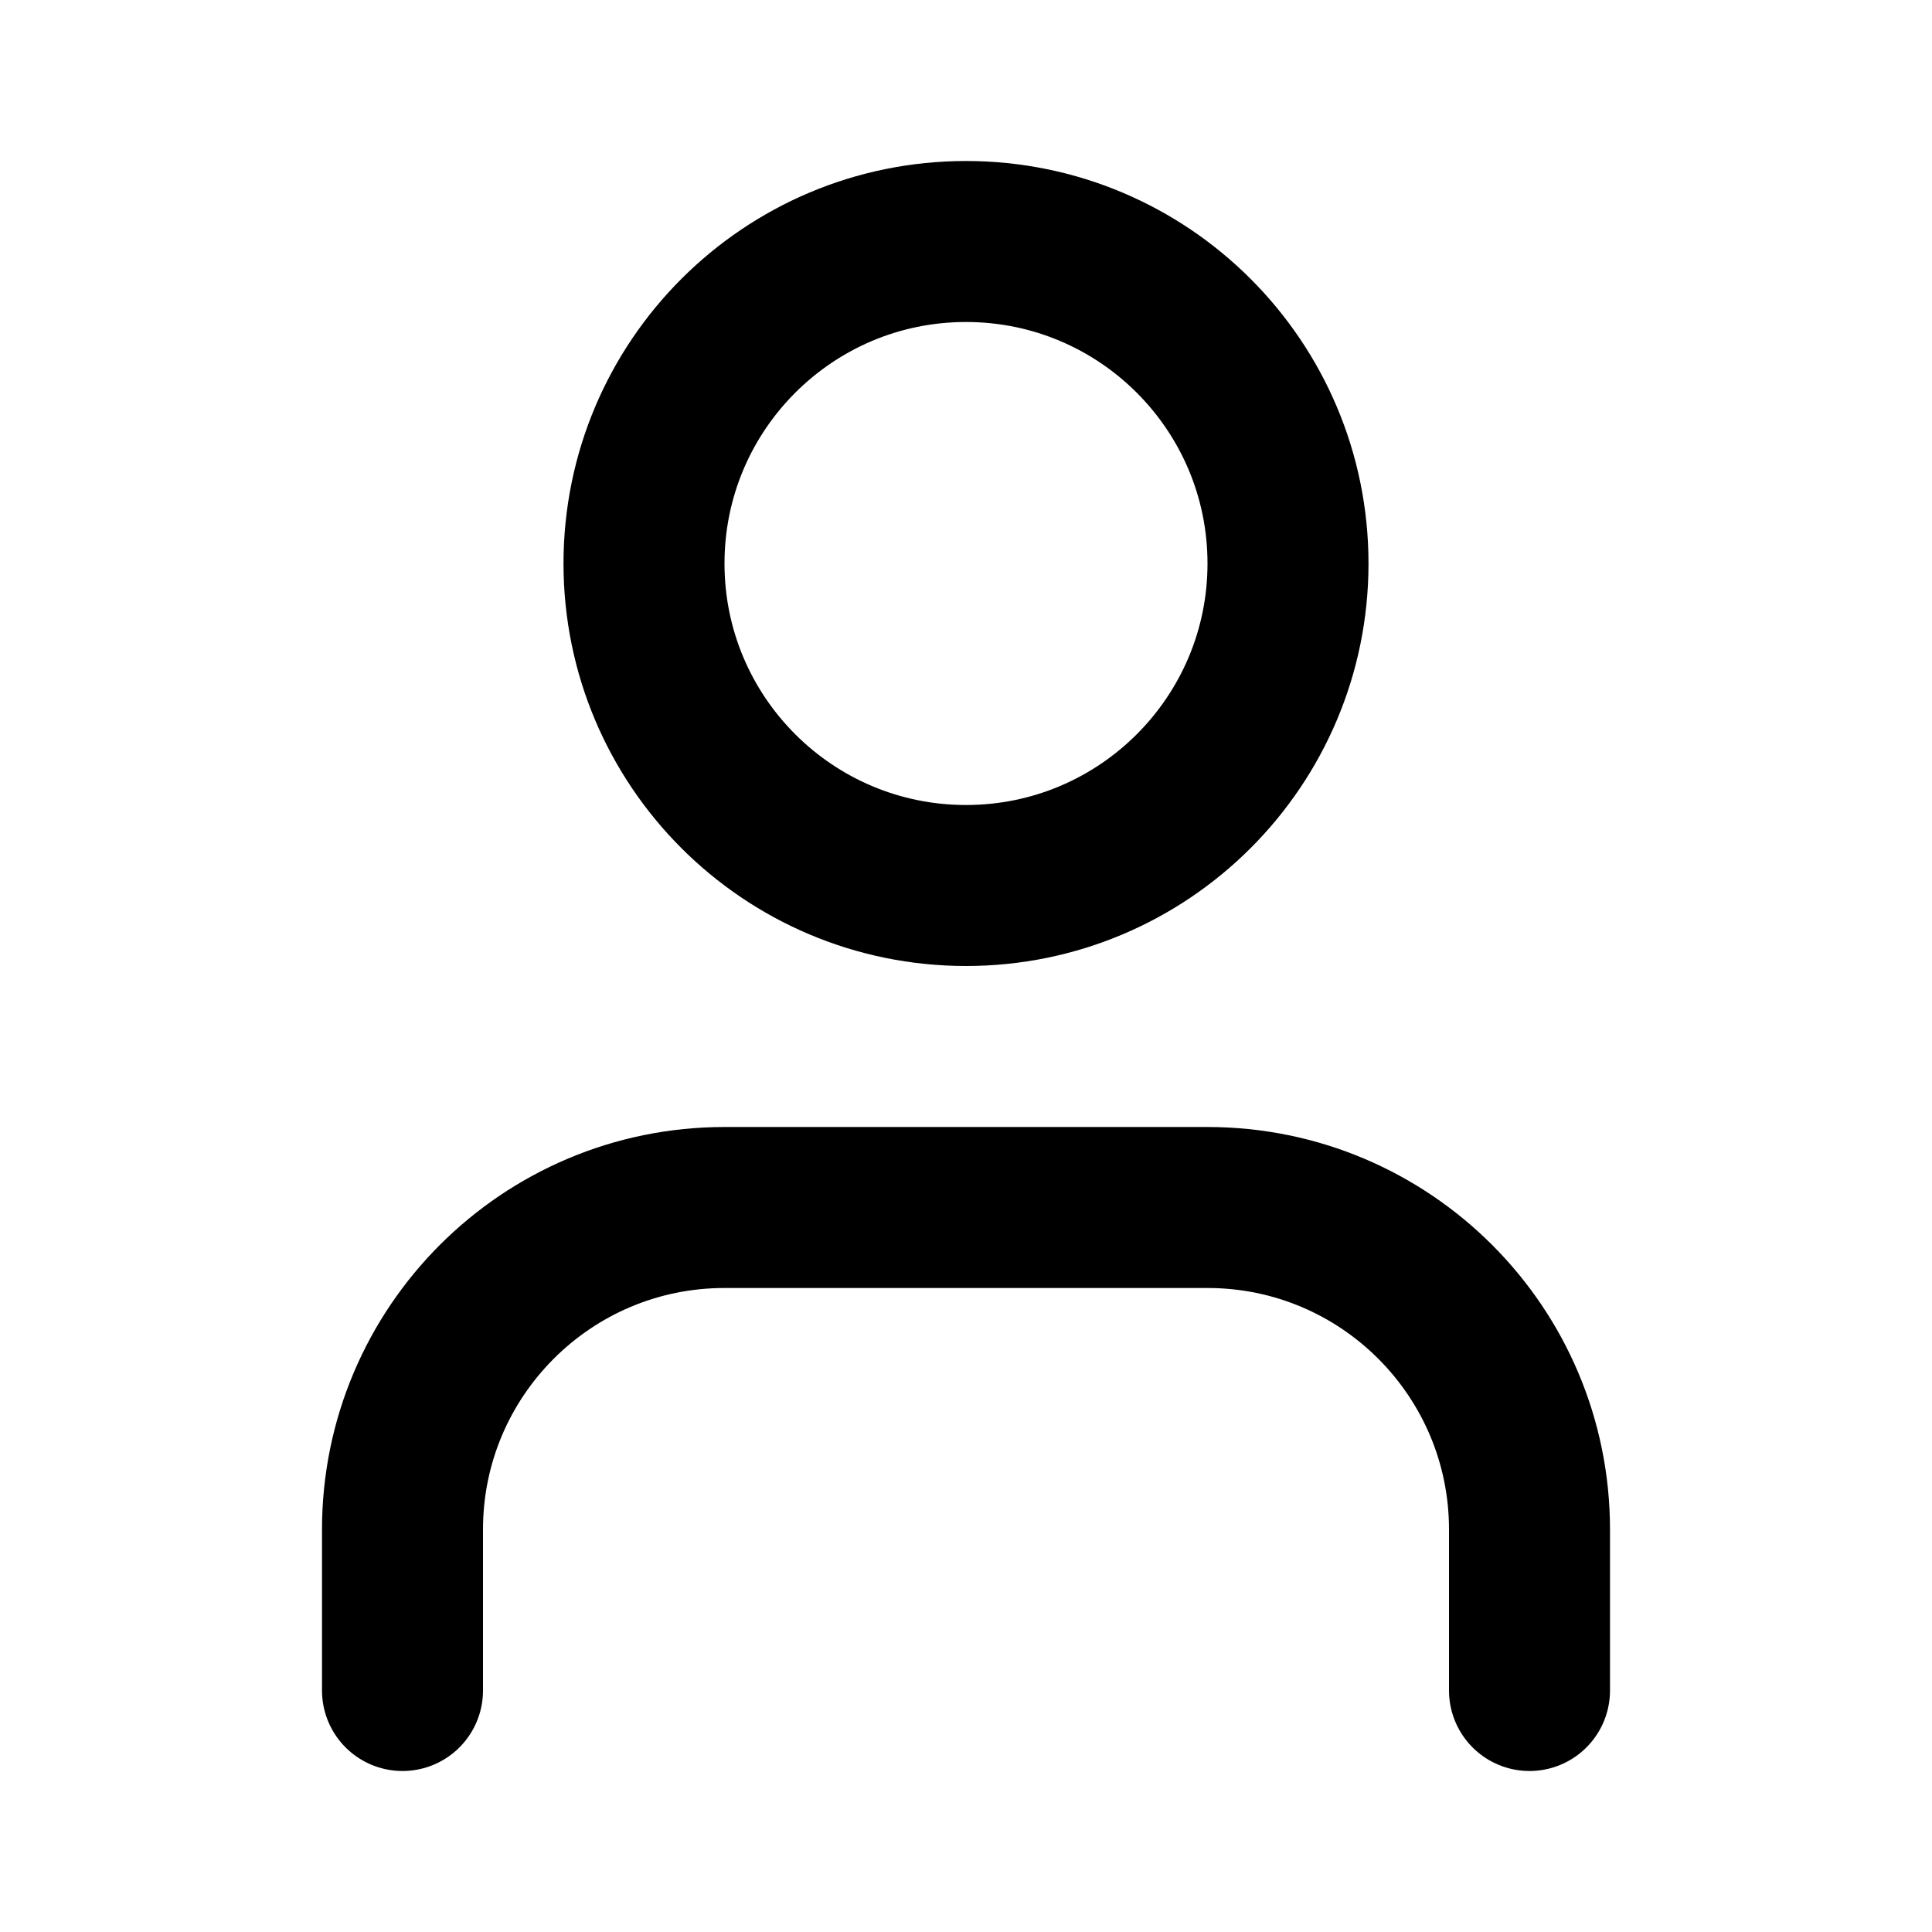
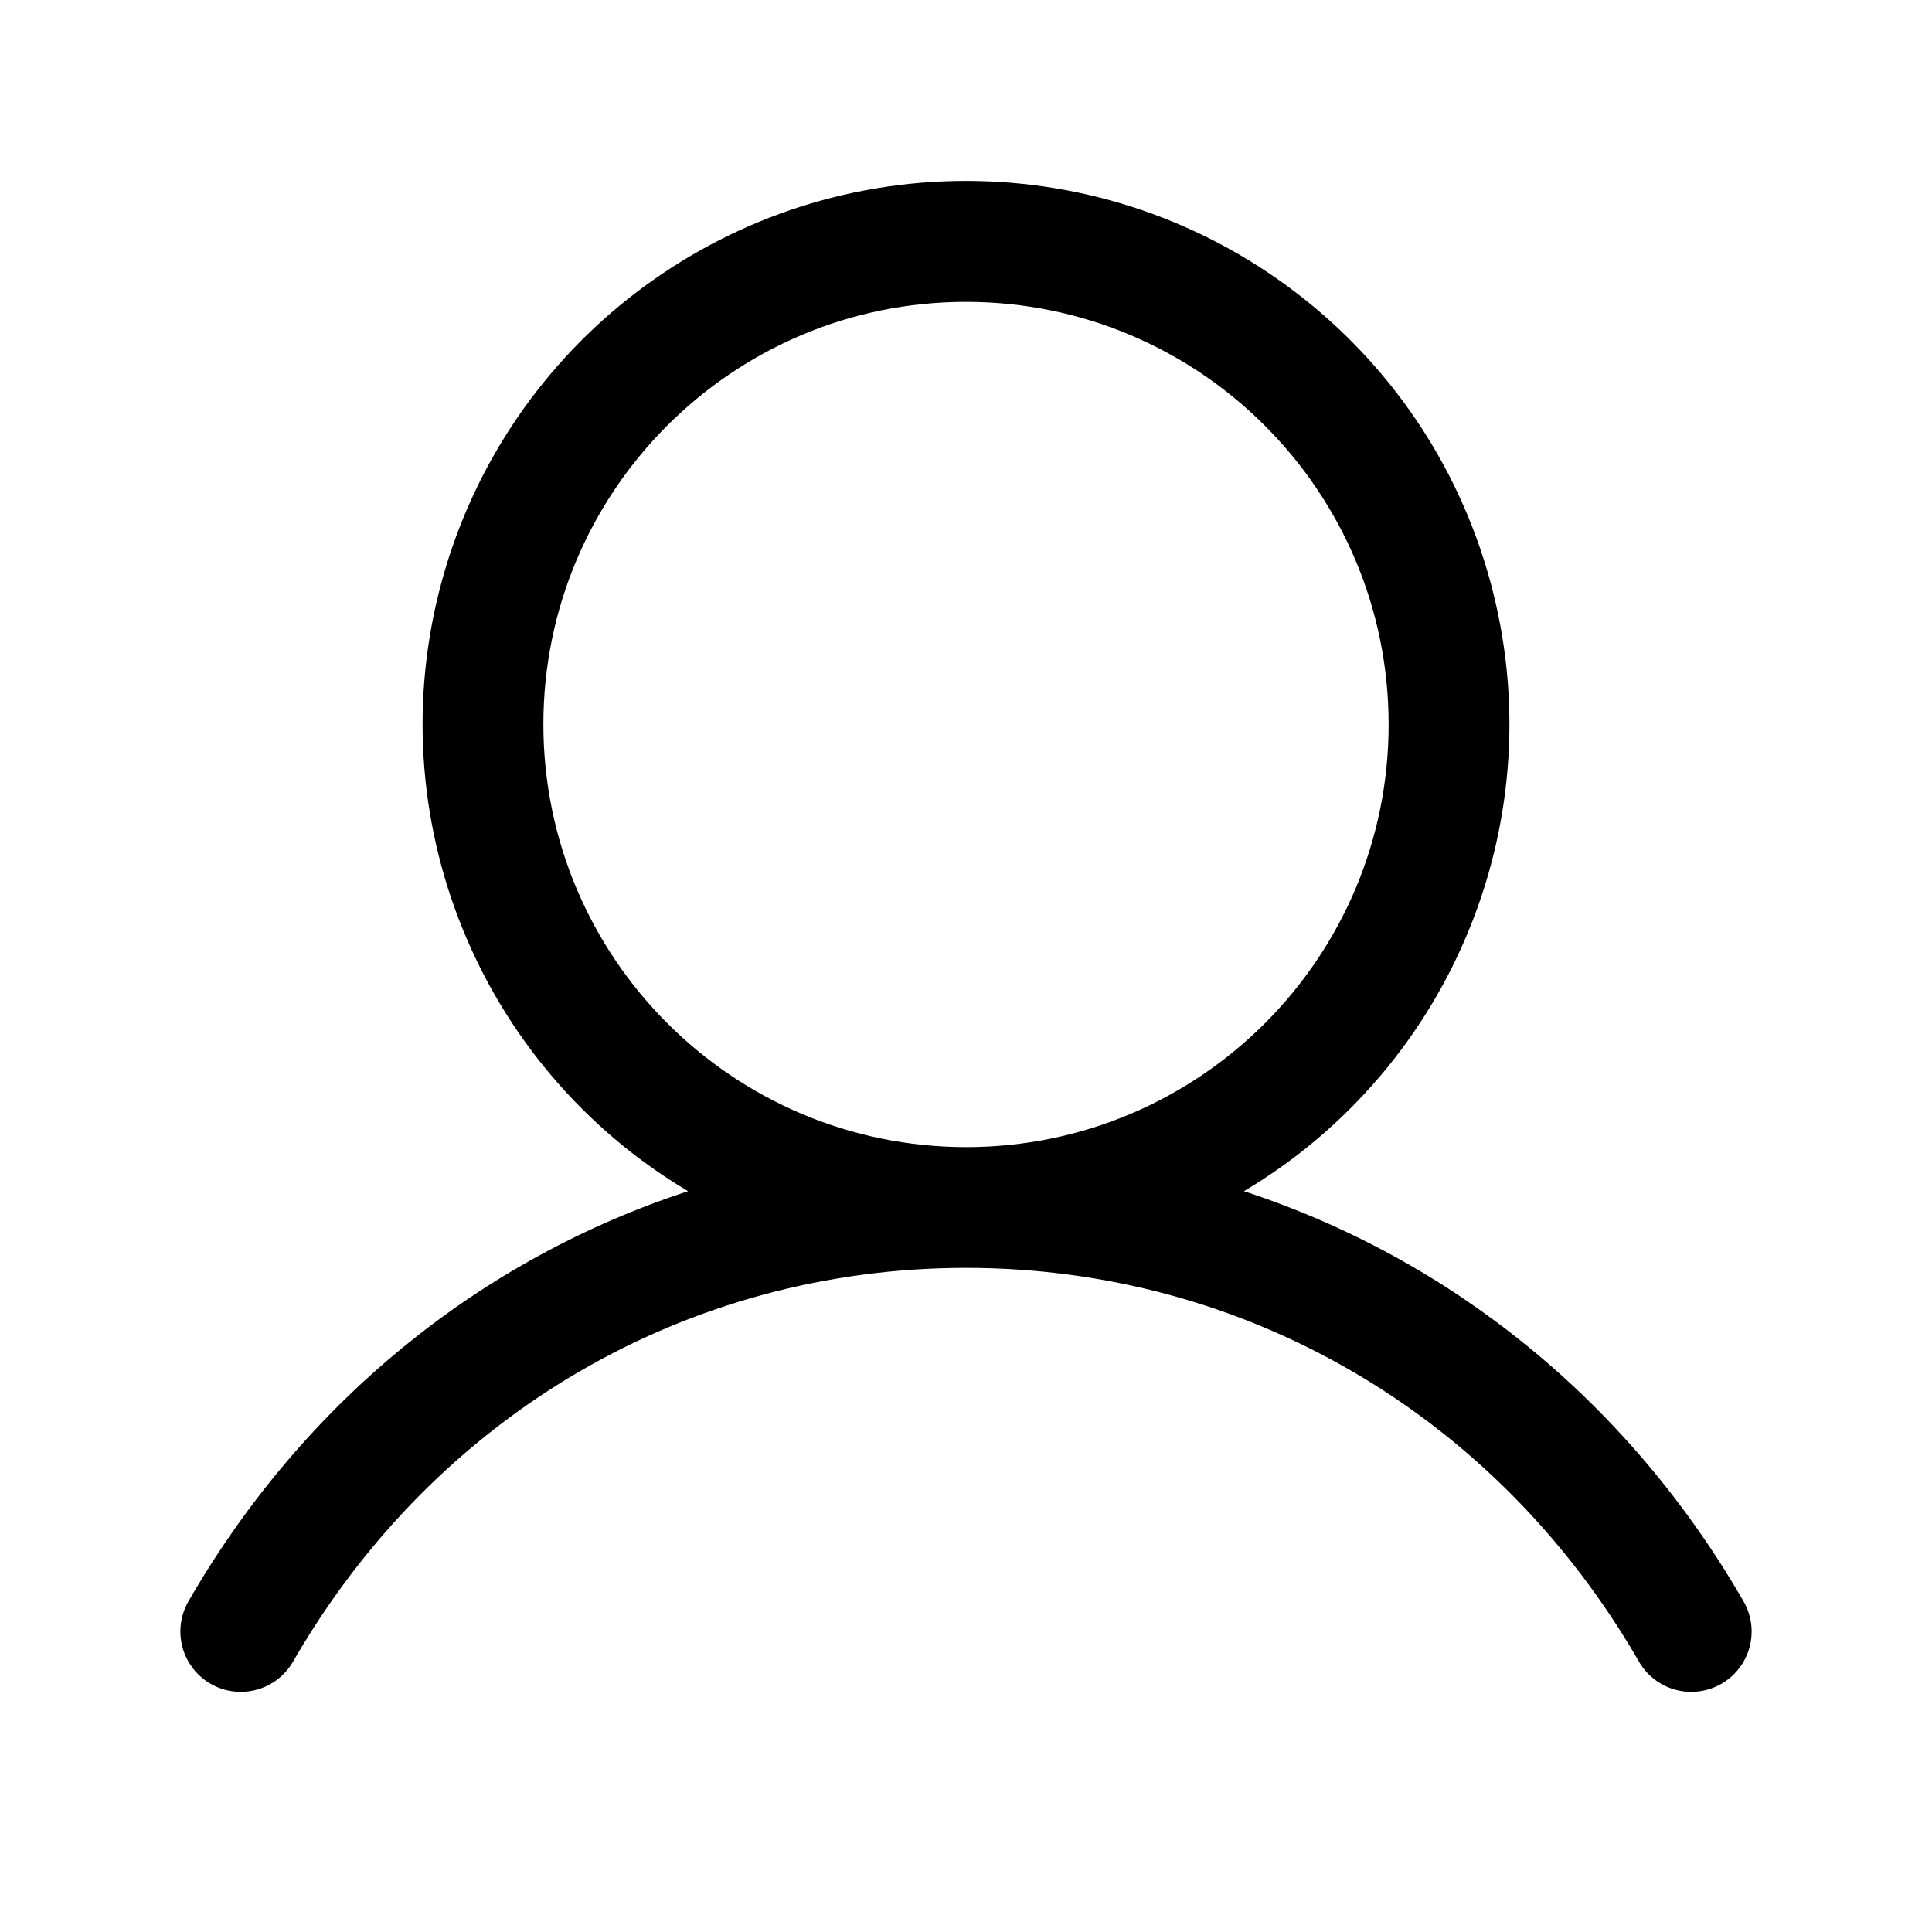
- <svg xmlns="http://www.w3.org/2000/svg" class="lucide lucide-user" width="24" height="24" viewBox="0 0 24 24" fill="none" stroke="currentColor" stroke-width="2" stroke-linecap="round" stroke-linejoin="round">
-   <path d="M19 21v-2a4 4 0 0 0-4-4H9a4 4 0 0 0-4 4v2" />
-   <circle cx="12" cy="7" r="4" />
+ <svg xmlns="http://www.w3.org/2000/svg" viewBox="0 0 256 256" fill="currentColor">
+   <path d="M230.92,212c-15.23-26.33-38.7-45.21-66.09-54.16a72,72,0,1,0-73.66,0C63.78,166.78,40.31,185.66,25.08,212a8,8,0,1,0,13.85,8c18.84-32.56,52.14-52,89.07-52s70.23,19.44,89.07,52a8,8,0,1,0,13.85-8ZM72,96a56,56,0,1,1,56,56A56.06,56.06,0,0,1,72,96Z" />
</svg>
